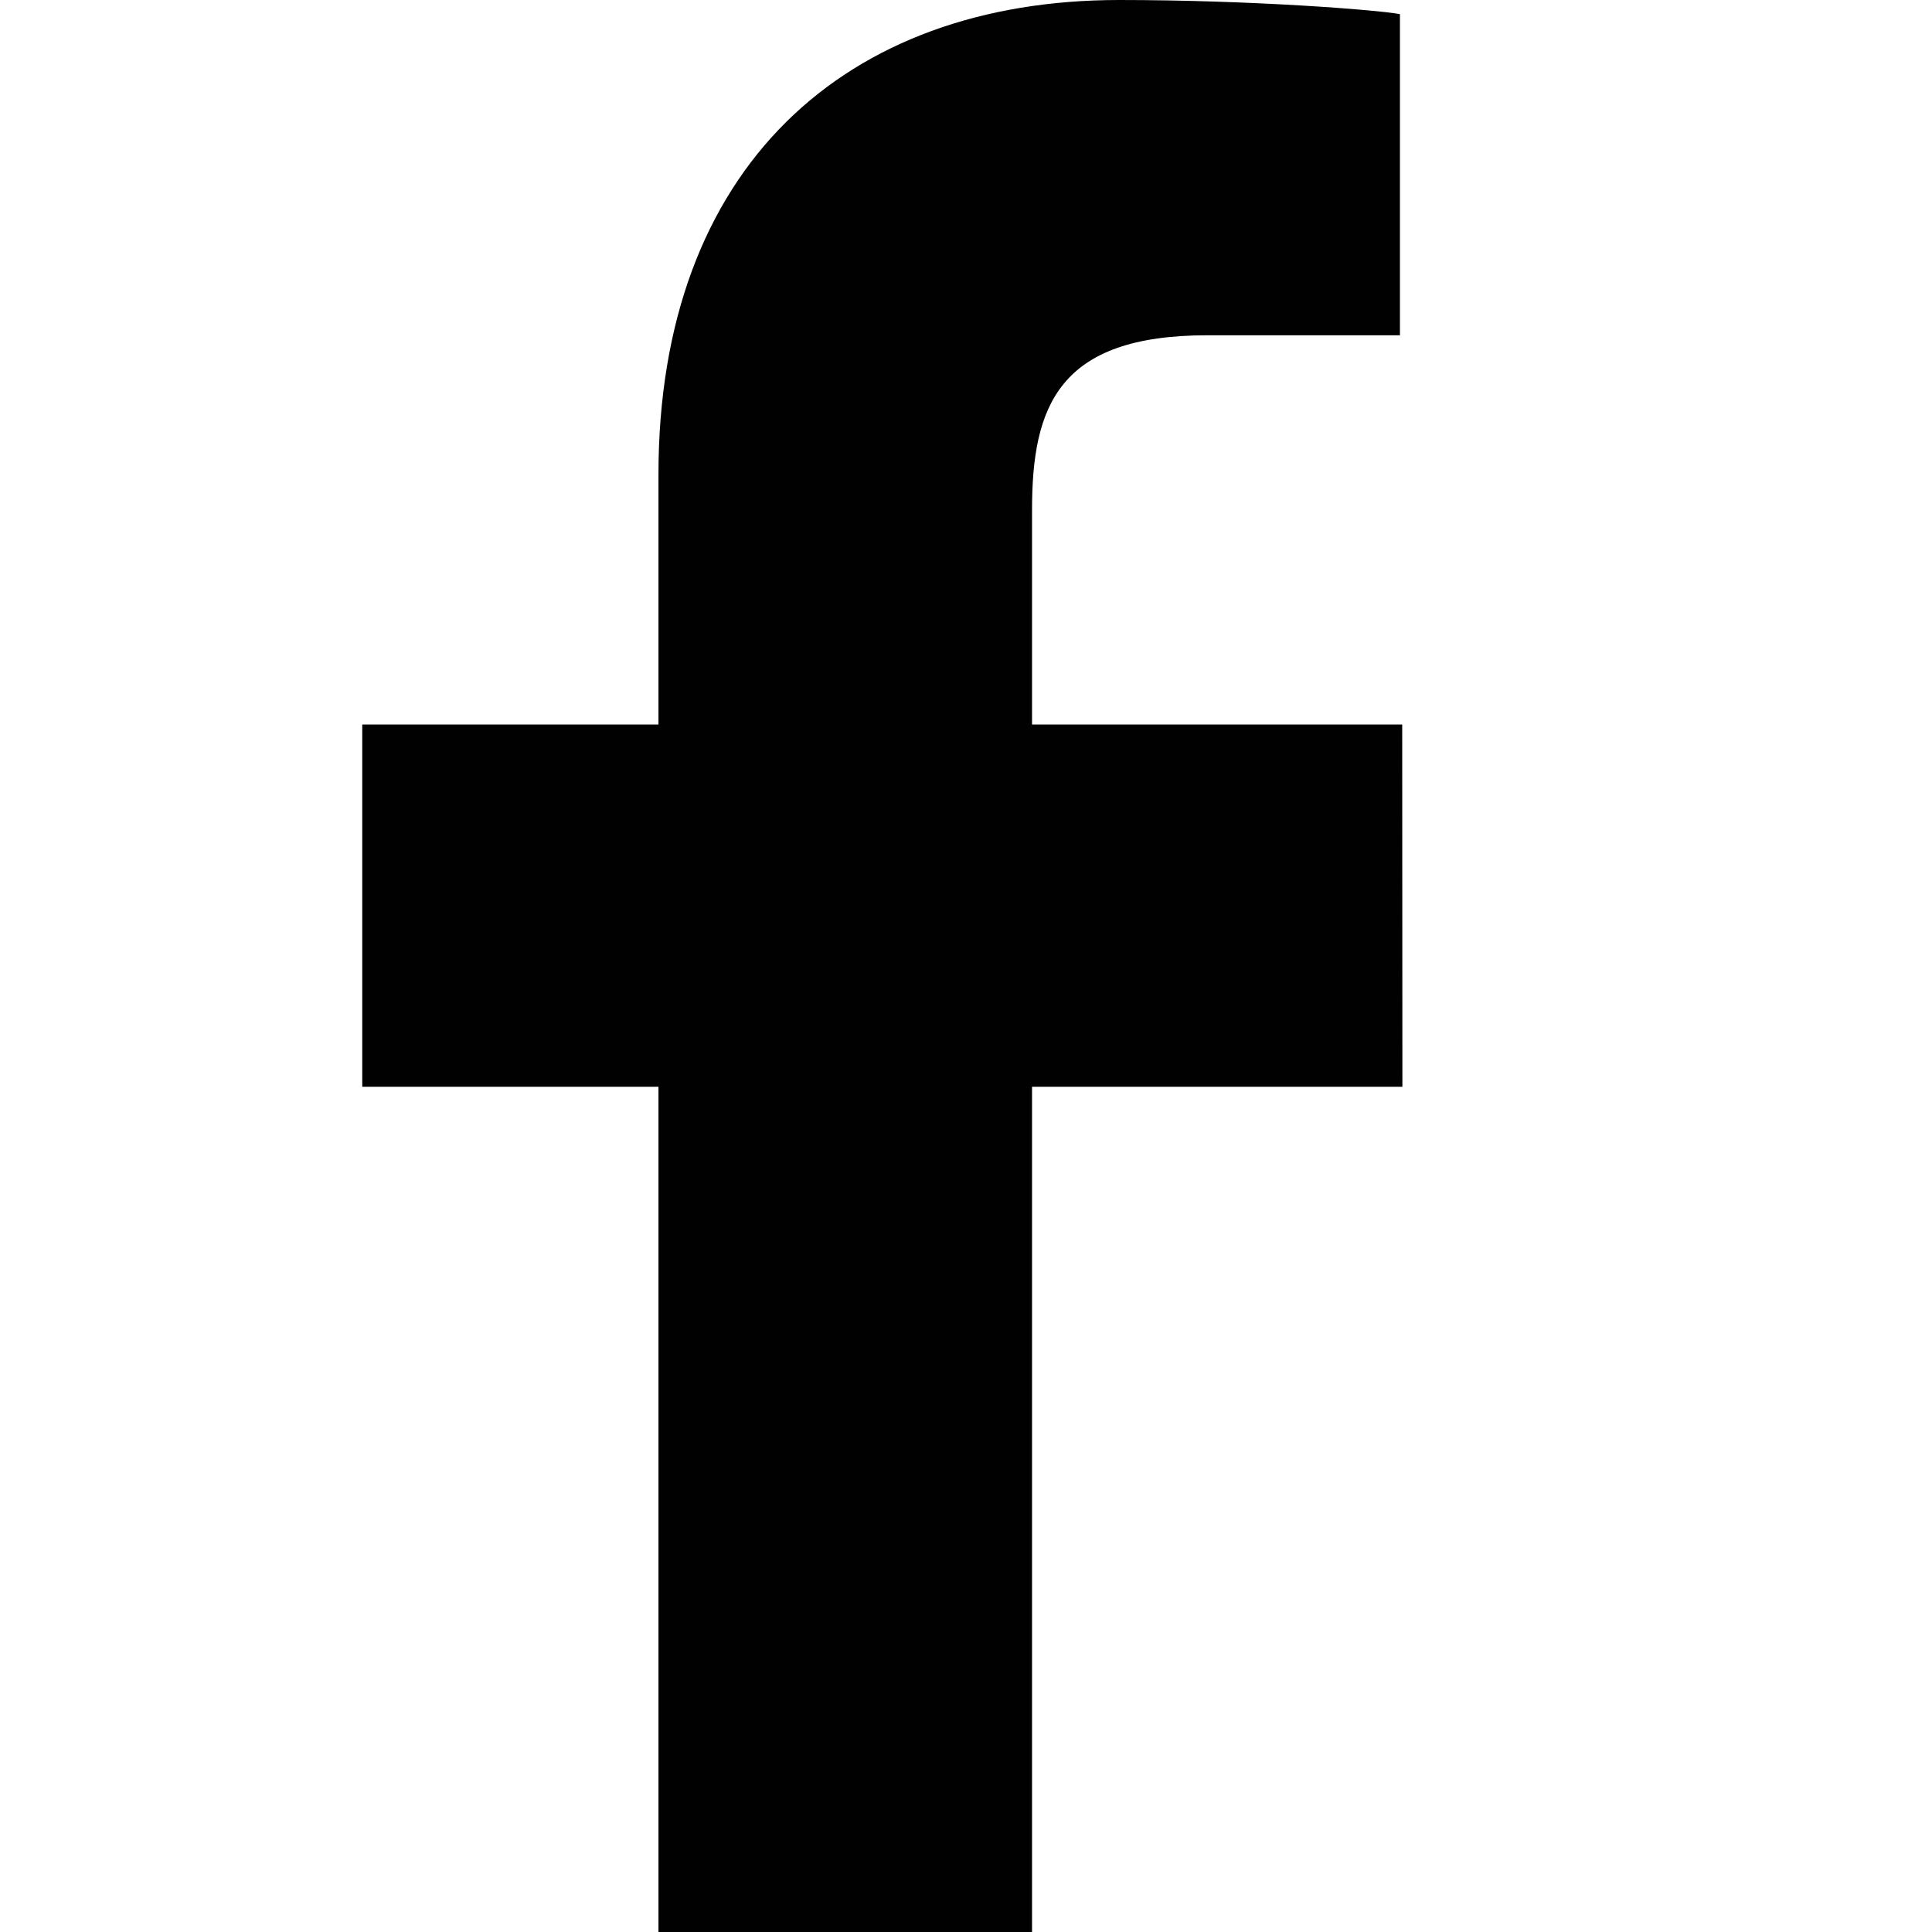
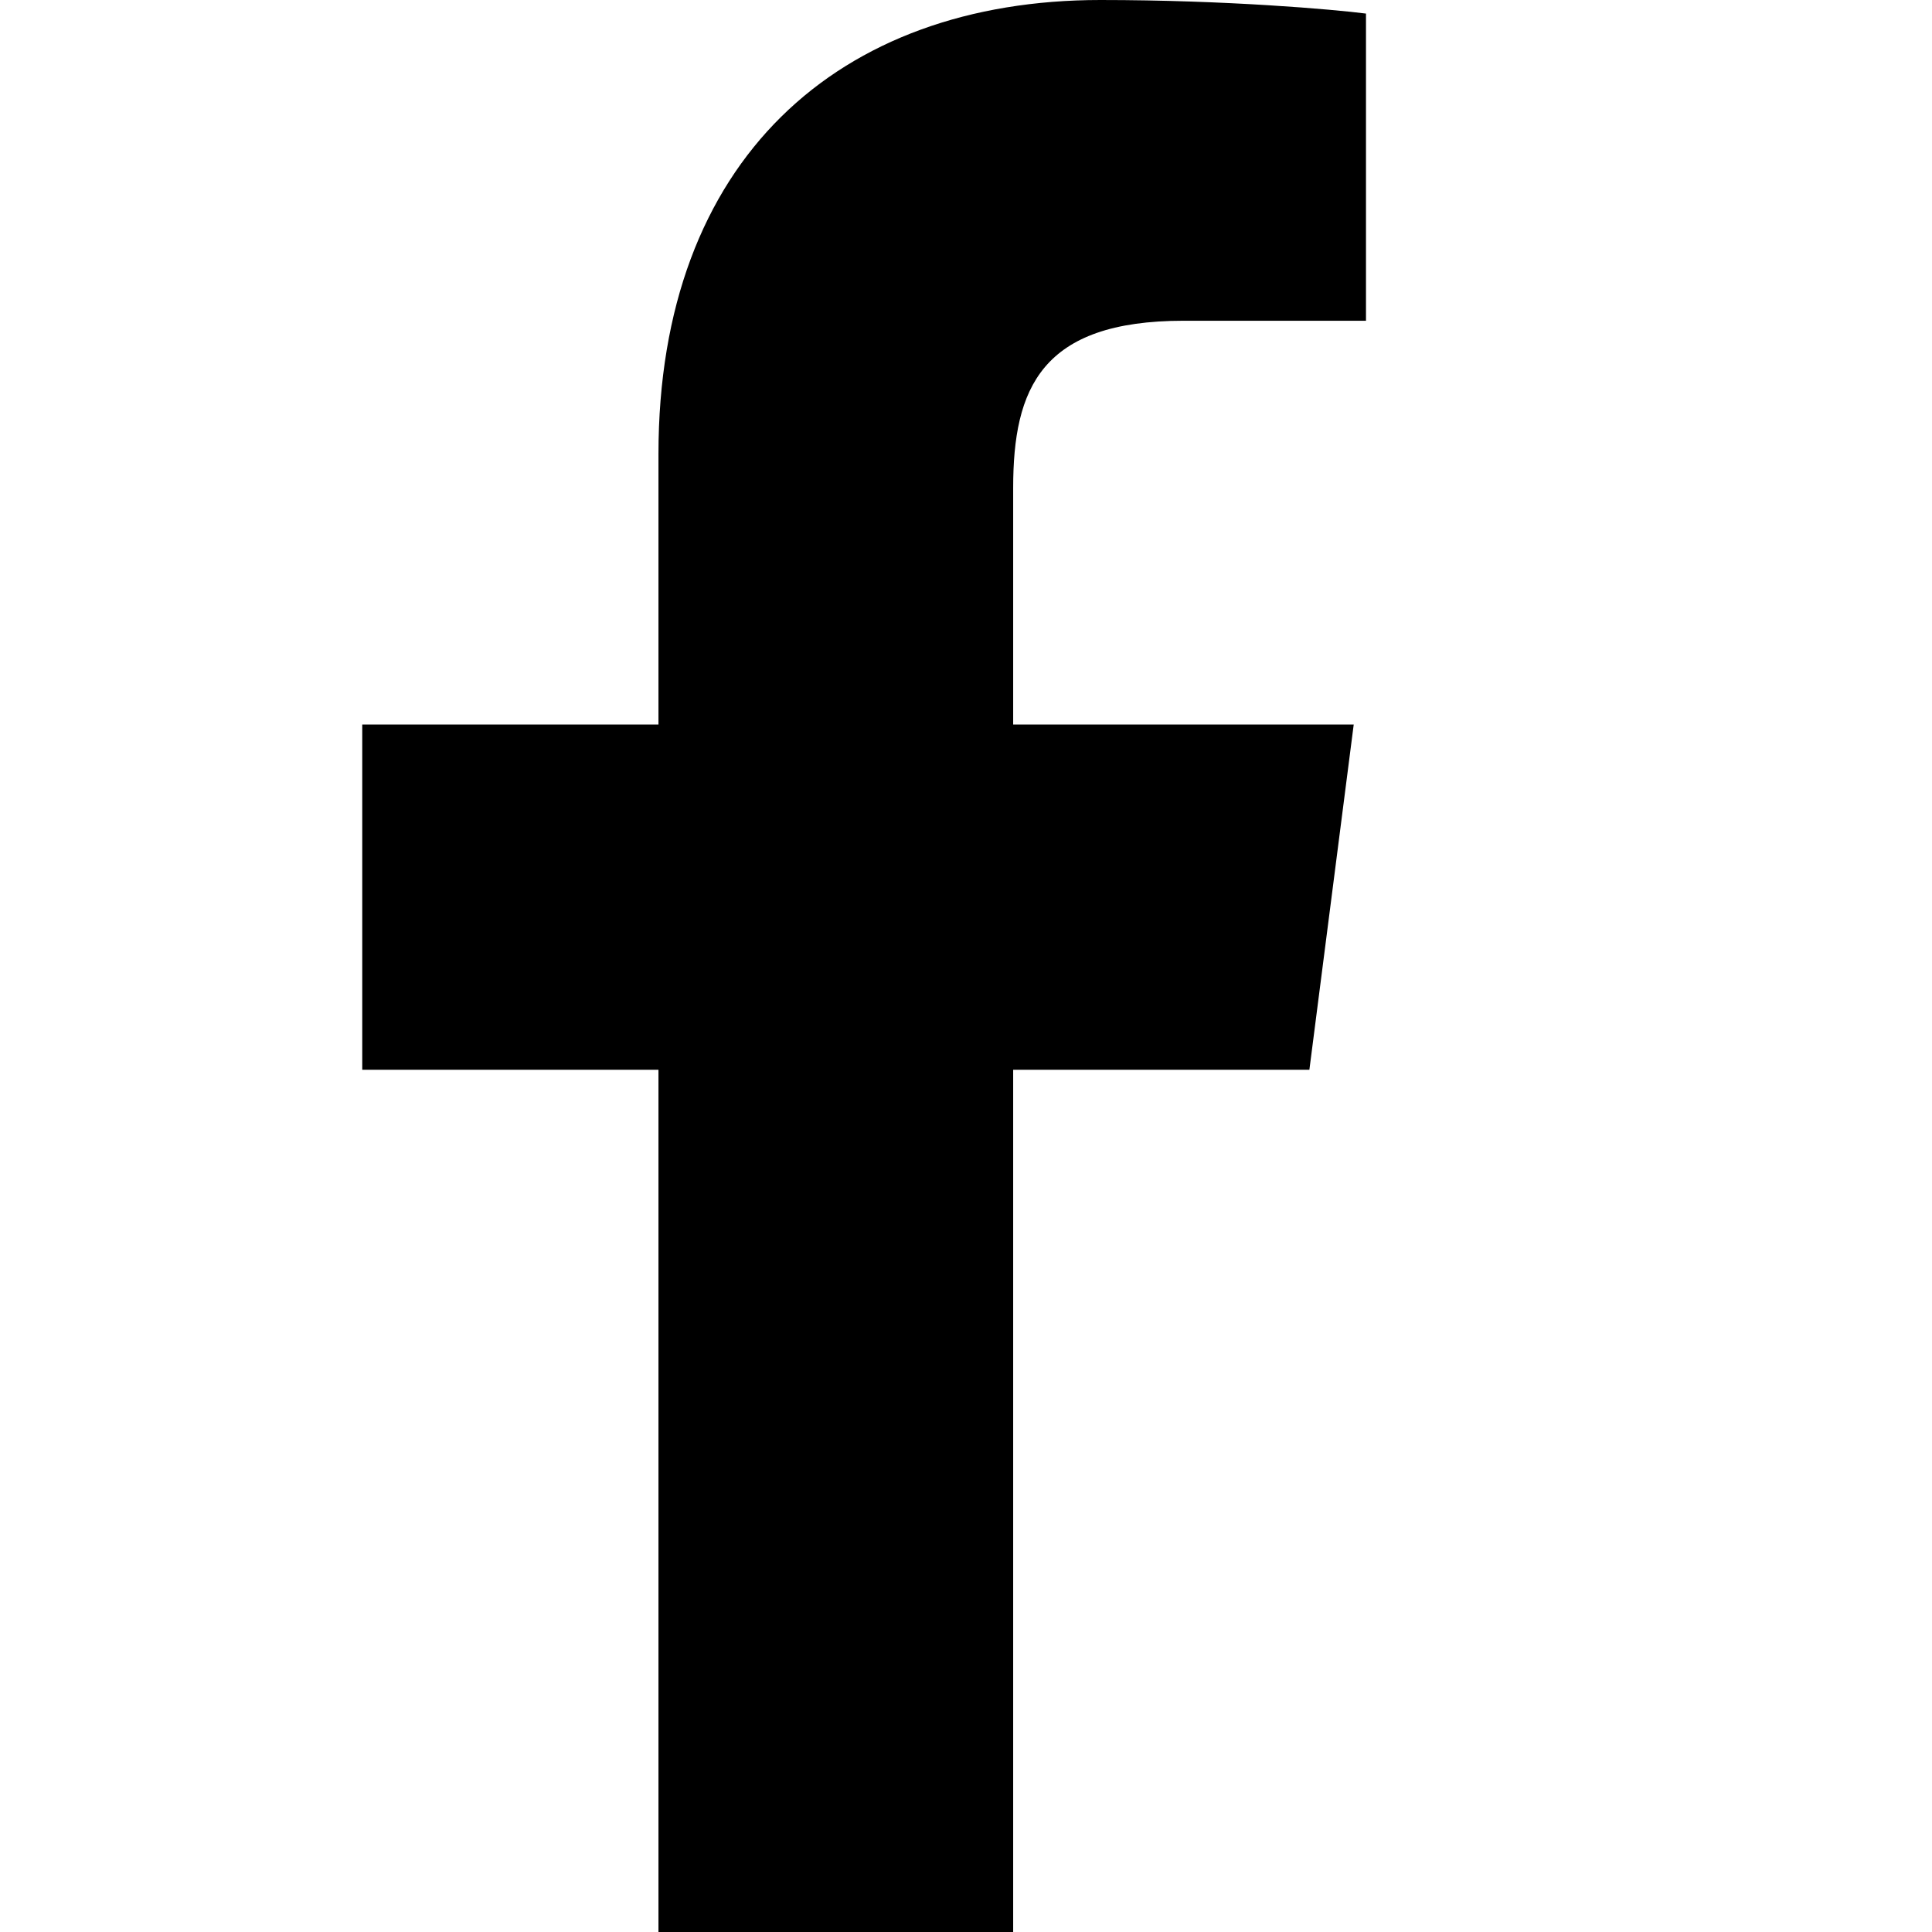
<svg xmlns="http://www.w3.org/2000/svg" version="1.1" id="Layer_1" x="0px" y="0px" viewBox="-450 200 1024 1024" enable-background="new -450 200 1024 1024" xml:space="preserve">
-   <g>
-     <path fill="#010101" d="M-101,1224V776h-157V584h157V451.5C-101,288.7-2,200,143.2,200c69.6,0,136.8,5.2,148.8,7.5v170.2l-102,0   c-79,0-93,37.5-93,92.6V584h196.2l0.1,192H97v448H-101z" />
-   </g>
+   <path id="f" d="M87,1224V767h157l23.5-183H87V458.6c0-52.7,14.8-88.6,90.4-88.6l96.6,0V207.2c-17-2.2-74.1-7.2-140.7-7.2  C-5.6,200-101,284.8-101,440.6V584h-157v183h157v457H87z" />
</svg>
